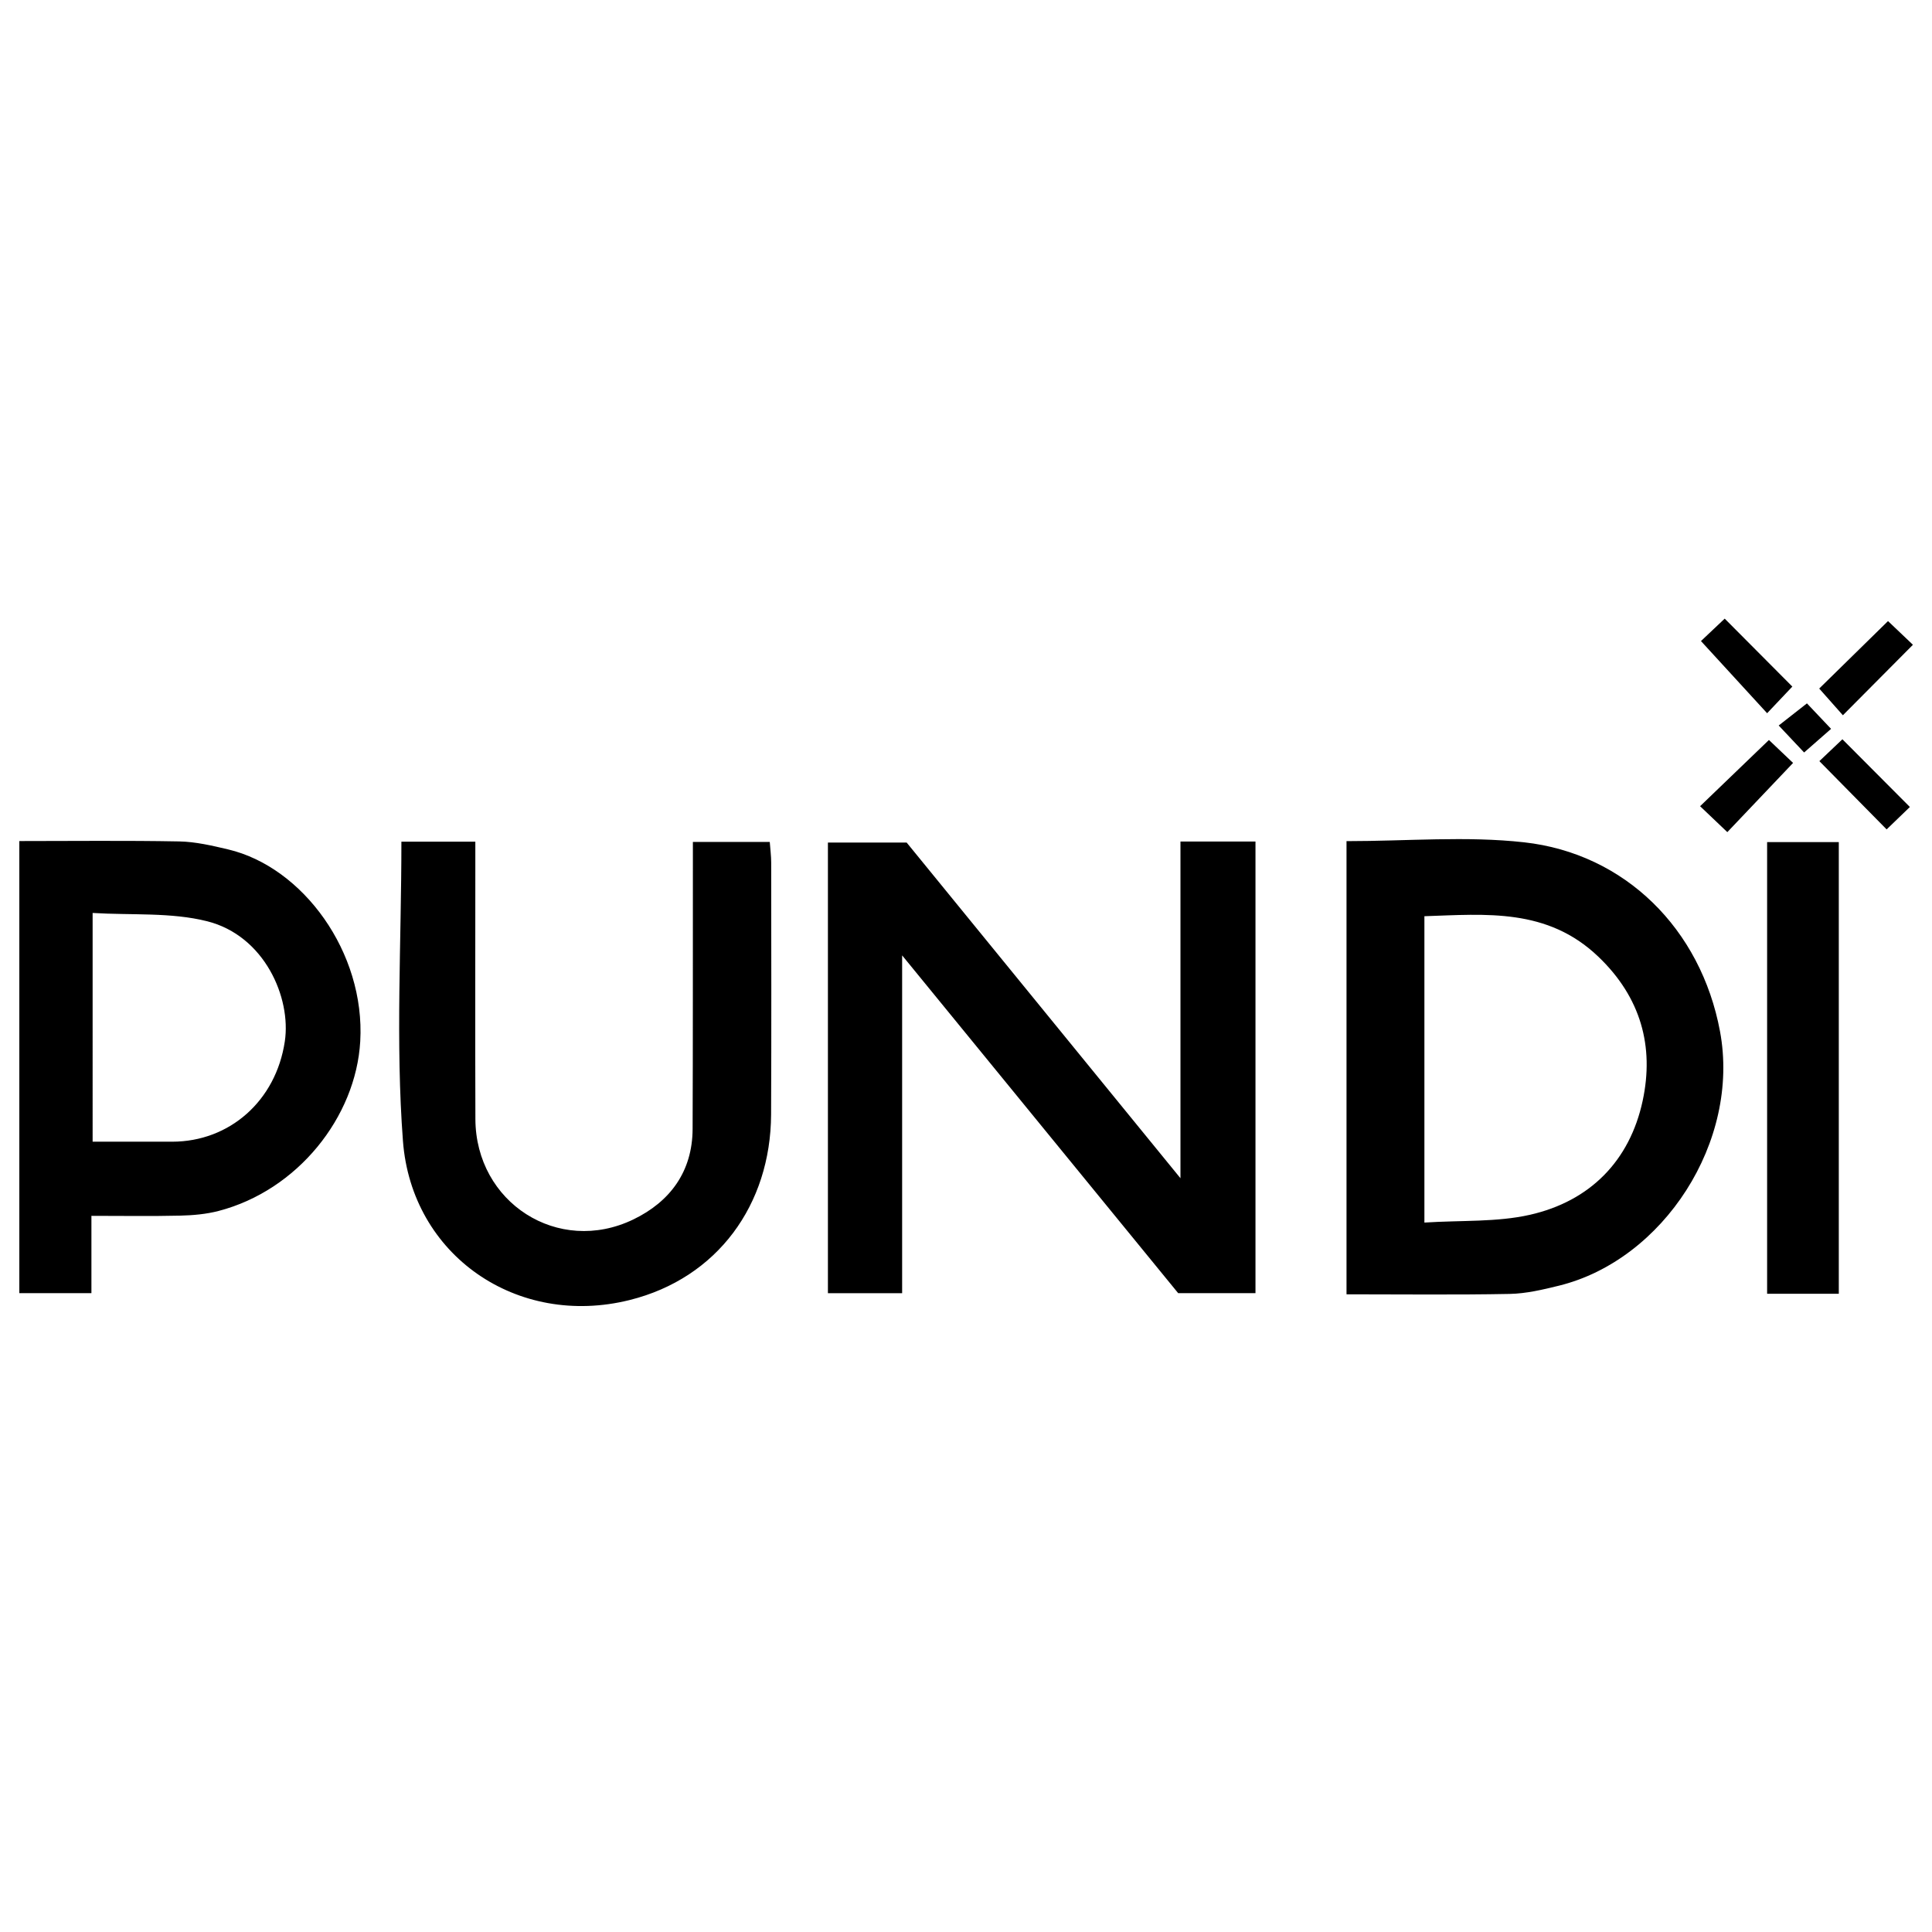
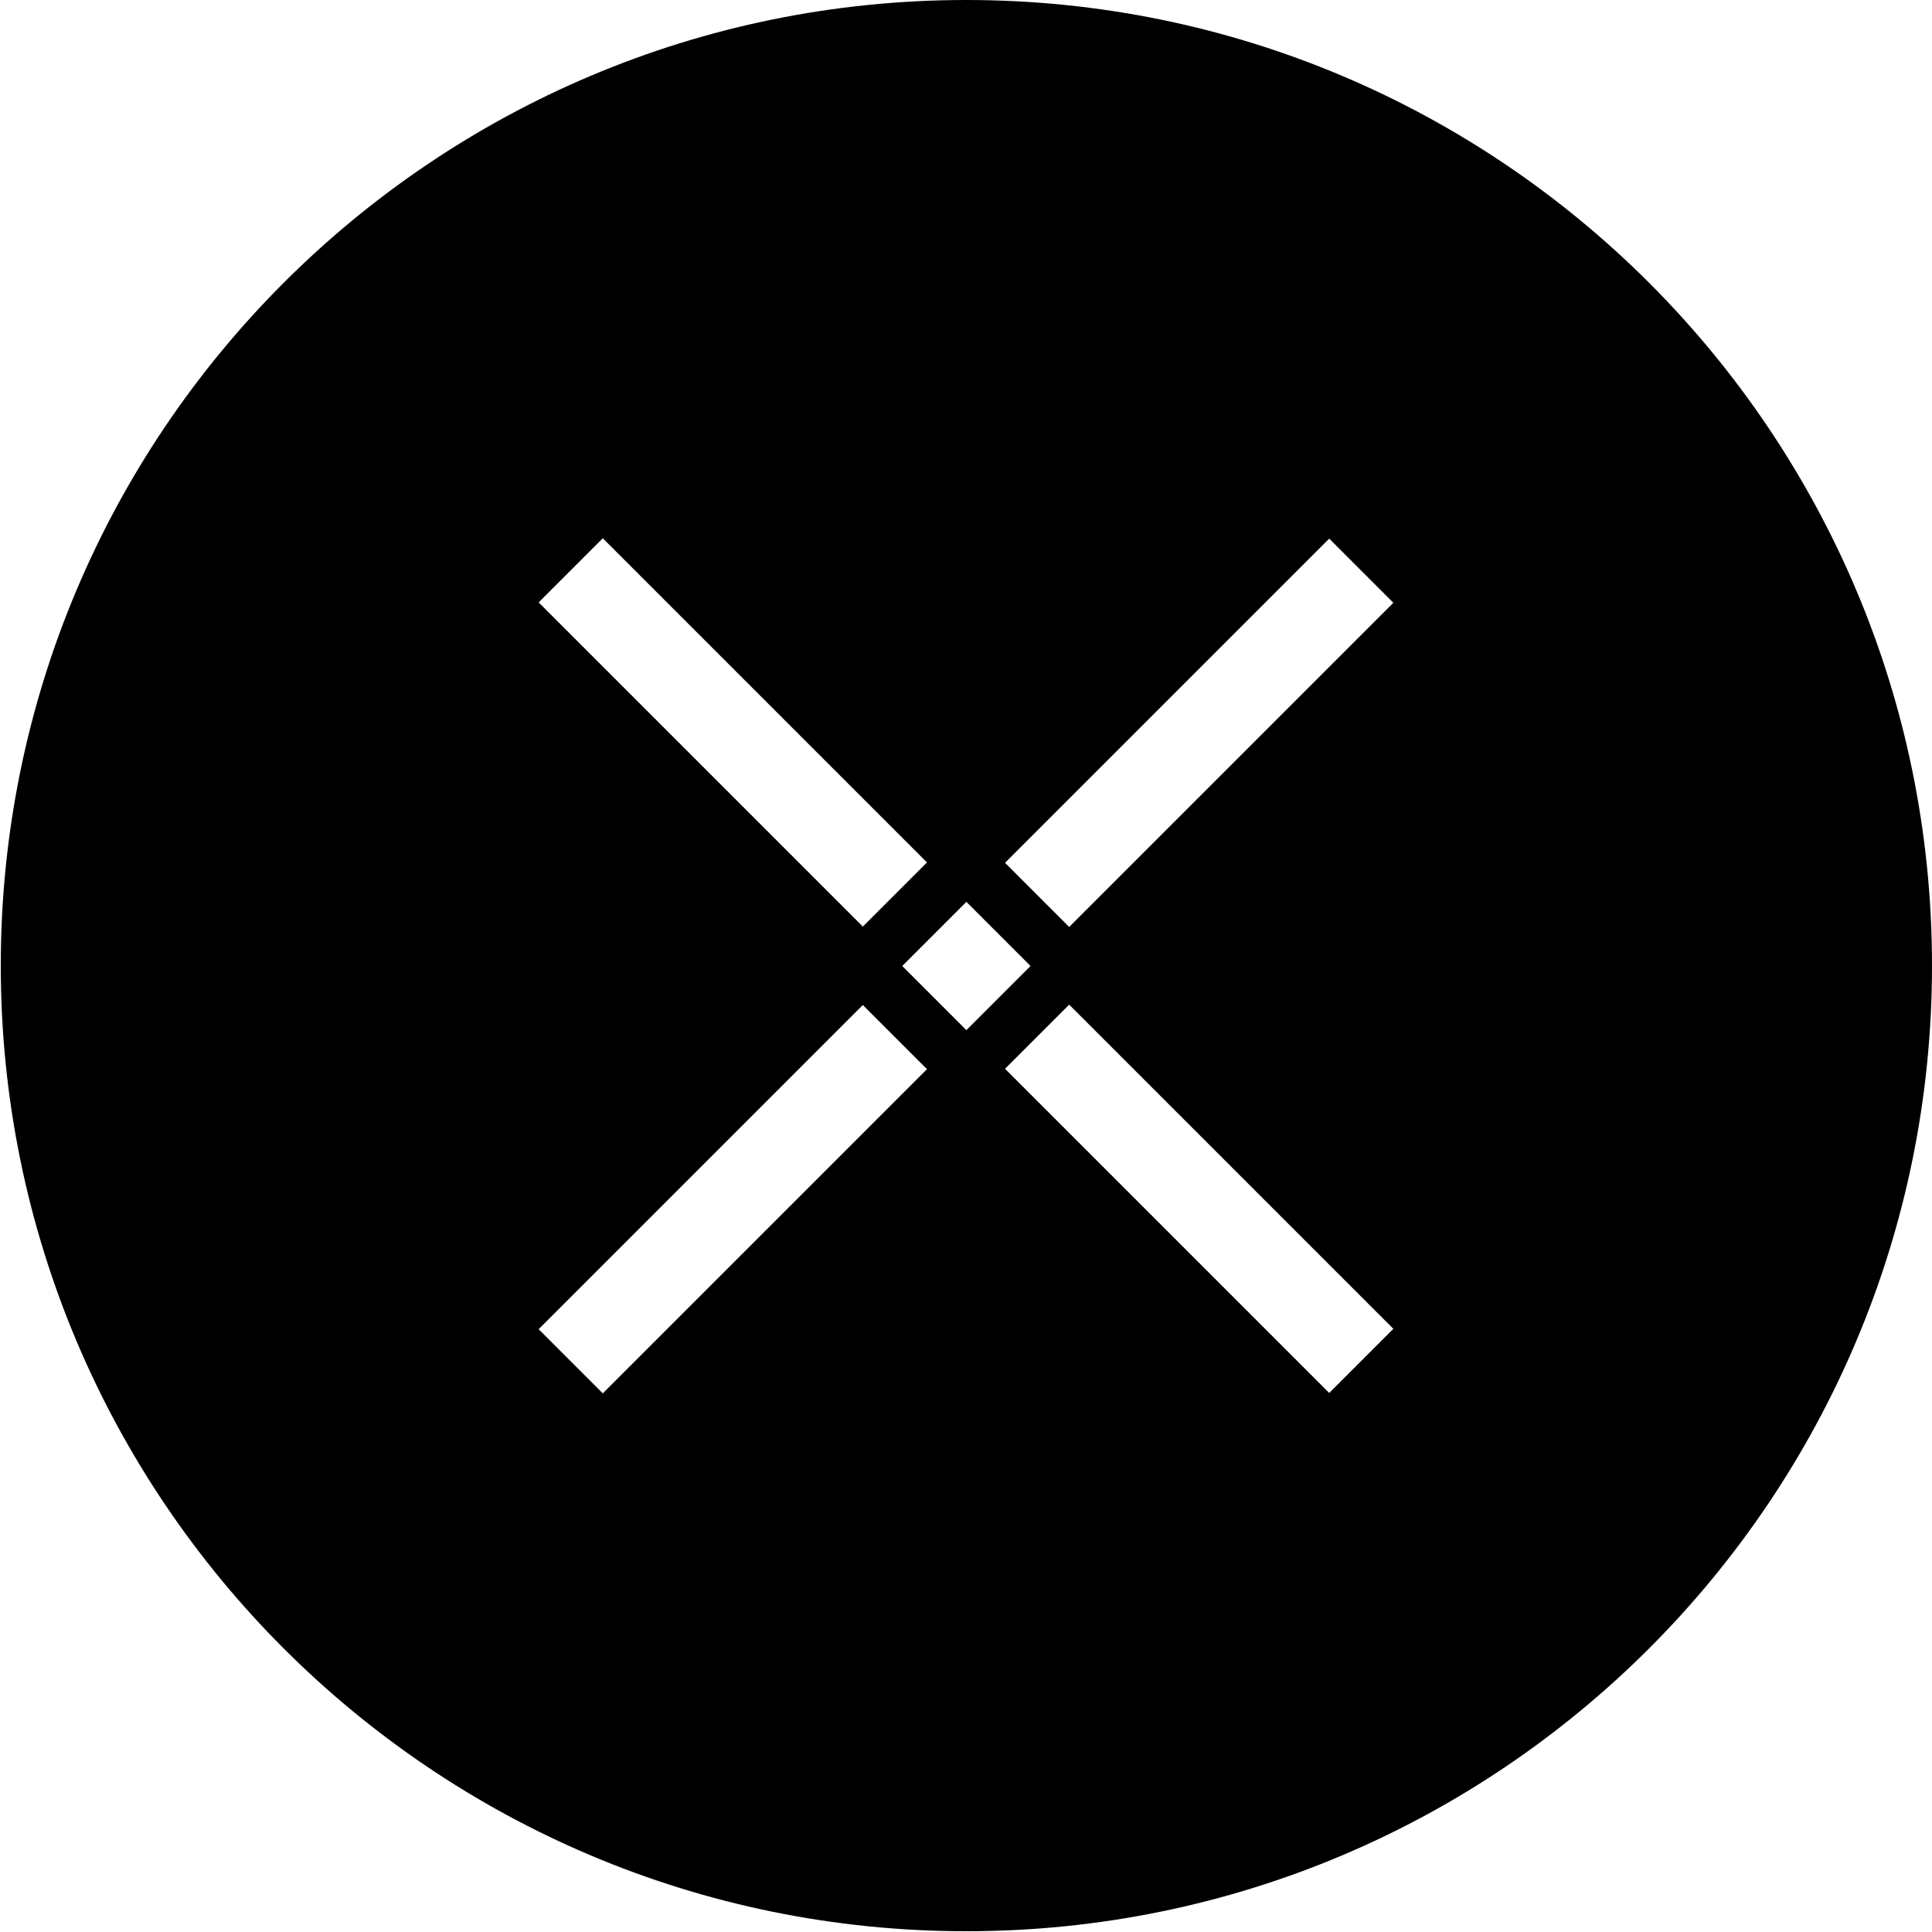
- <svg xmlns="http://www.w3.org/2000/svg" version="1.1" id="Layer_1" x="0px" y="0px" viewBox="0 0 2000 2000" style="enable-background:new 0 0 2000 2000;" xml:space="preserve">
-   <path d="M933.889,1338.698c-28.441,0-52.074,0-76.834,0c0-155.635,0-310.106,0-466.46c25.844,0,51.778,0,81.537,0  c91.734,112.463,185.665,227.62,283.421,347.465c0-119.607,0-233.714,0-348.574c27.276,0,51.745,0,77.652,0  c0,156.056,0,311.137,0,467.538c-25.906,0-51.161,0-80.017,0c-92.912-113.69-187.617-229.573-285.76-349.664  C933.889,1107.955,933.889,1222.49,933.889,1338.698z M1393.906,1339.867c57.525,0,113.236,0.672,168.915-0.403  c17.069-0.33,34.298-4.421,51.023-8.54c108.098-26.621,187.965-149.295,166.695-263.306  c-19.807-106.168-98.505-184.075-202.806-195.667c-59.827-6.65-120.999-1.205-183.827-1.205  C1393.906,1028.482,1393.906,1183.411,1393.906,1339.867z M1474.533,948.462c63.818-2.105,127.209-8.644,180.065,41.892  c43.988,42.058,57.983,92.875,45.874,149.203c-13.351,62.108-54.438,103.846-116.587,117.967  c-34.297,7.793-70.867,5.586-109.352,8.077C1474.533,1157.457,1474.533,1054.136,1474.533,948.462z M186.549,1258.42  c13.302-0.319,26.934-1.511,39.754-4.851c81.643-21.269,142.109-97.045,146.618-175.572c5.283-92.004-59.237-180.37-136.743-198.687  c-16.653-3.936-33.75-7.95-50.711-8.268c-55.401-1.04-110.833-0.39-165.461-0.39c0,158.499,0,313.423,0,467.988  c25.507,0,49.113,0,74.631,0c0-26.441,0-51.642,0-80.001C127.744,1258.639,157.16,1259.124,186.549,1258.42z M95.882,945.091  c40.513,2.476,81.101-0.832,118.496,8.567c59.446,14.942,87.267,79.133,80.451,124.487  c-9.241,61.487-57.212,103.686-116.575,103.737c-26.934,0.023-53.868,0.004-82.371,0.004  C95.882,1102.074,95.882,1025.858,95.882,945.091z M417.131,1181.169c8.941,118.238,118.131,193.746,234.816,164.586  c90.681-22.662,145.859-98.595,146.285-192.061c0.396-86.924,0.171-173.851,0.102-260.777c-0.005-6.903-0.933-13.805-1.478-21.328  c-26.69,0-51.824,0-79.587,0c0,9.743,0.005,18.269-0.001,26.795c-0.064,90.115,0.079,180.231-0.284,270.345  c-0.178,44.157-23.421,75.315-61.28,93.606c-77.851,37.614-163.285-17.349-163.579-103.954  c-0.295-86.925-0.064-173.852-0.064-260.778c0-8.465,0-16.929,0-26.303c-26.672,0-50.344,0-76.536,0  C415.525,975.645,409.4,1078.931,417.131,1181.169z M1829.312,1339.329c25.957,0,50.298,0,74.208,0c0-156.34,0-311.453,0-467.585  c-25.084,0-48.736,0-74.208,0C1829.312,1028.705,1829.312,1183.753,1829.312,1339.329z M1980.253,667.474  c-9.849-9.372-19.29-18.355-25.785-24.536c-24.826,24.346-48.245,47.314-71.225,69.851c7.032,7.931,14.853,16.752,24.509,27.641  C1933.698,714.321,1956.833,691.041,1980.253,667.474z M1760.833,663.623c23.721,25.873,45.44,49.563,68.488,74.701  c9.249-9.774,17.786-18.795,26.098-27.578c-22.731-22.838-45.047-45.259-70.011-70.341  C1775.733,649.545,1766.445,658.321,1760.833,663.623z M1953.039,858.594c7.676-7.403,16.557-15.968,24.058-23.203  c-22.891-22.977-45.741-45.912-69.842-70.103c-8.333,7.912-17.388,16.509-23.846,22.641  C1907.297,812.172,1930.52,835.741,1953.039,858.594z M1759.928,834.577c8.766,8.343,17.764,16.909,28.194,26.836  c22.082-23.237,44.434-46.76,68.067-71.629c-8.138-7.736-17.158-16.31-24.993-23.758  C1806.242,790.027,1783.46,811.942,1759.928,834.577z M1870.536,728.134c-9.659,7.569-19.505,15.284-29.225,22.901  c9.77,10.377,18.284,19.42,26.298,27.931c10.669-9.348,20.092-17.603,27.911-24.454  C1884.627,743.012,1875.794,733.686,1870.536,728.134z" />
+ <svg xmlns="http://www.w3.org/2000/svg" version="1.1" id="NPXS" x="0px" y="0px" viewBox="0 0 500 500" style="enable-background:new 0 0 500 500;" xml:space="preserve">
+   <path d="M250.1,0C112.1,0,0.2,111.9,0.2,249.9s111.9,249.9,249.9,249.9S500,387.9,500,249.9S388.1,0,250.1,0z M344,139.4l16.6,16.6  l-83.9,83.9l-16.6-16.6L344,139.4z M156,139.3l83.9,83.9l-16.6,16.6l-83.9-83.9L156,139.3z M156,360.6L139.4,344l83.9-83.9  l16.6,16.6L156,360.6z M250.1,266.6L233.5,250l16.6-16.6l16.6,16.6L250.1,266.6z M344,360.5l-83.9-83.9l16.6-16.6l83.9,83.9  L344,360.5z" />
</svg>
